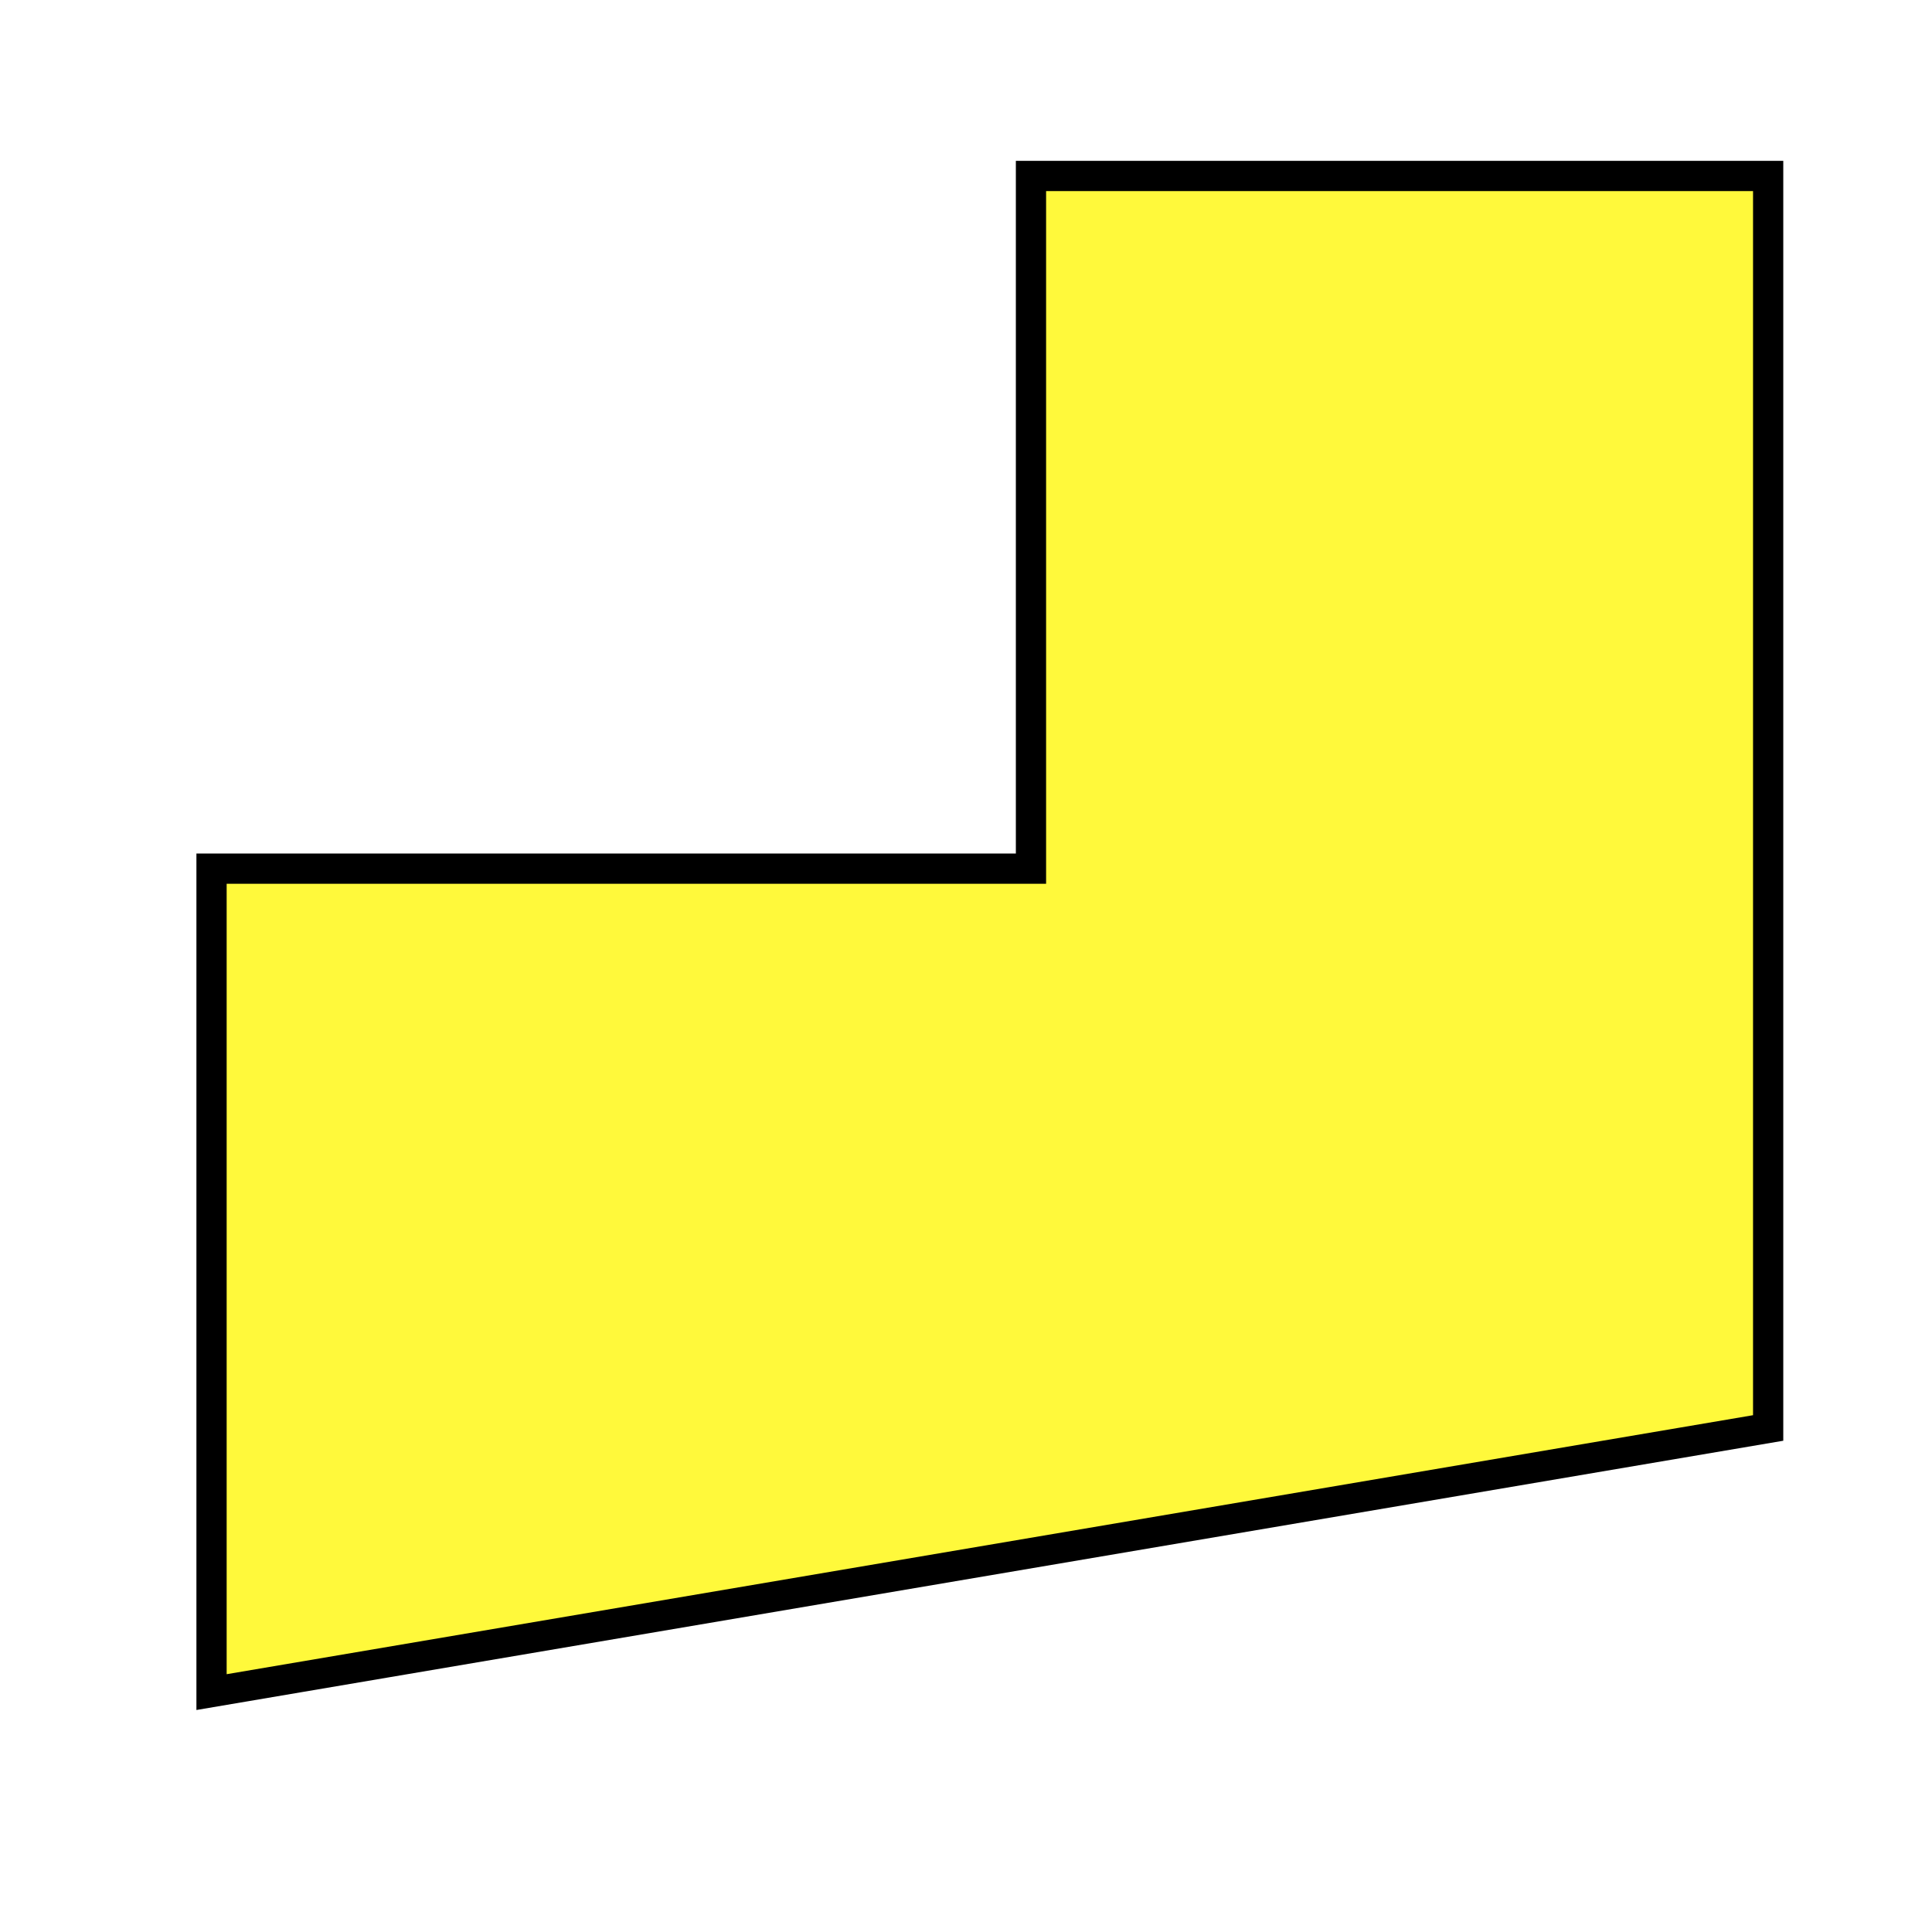
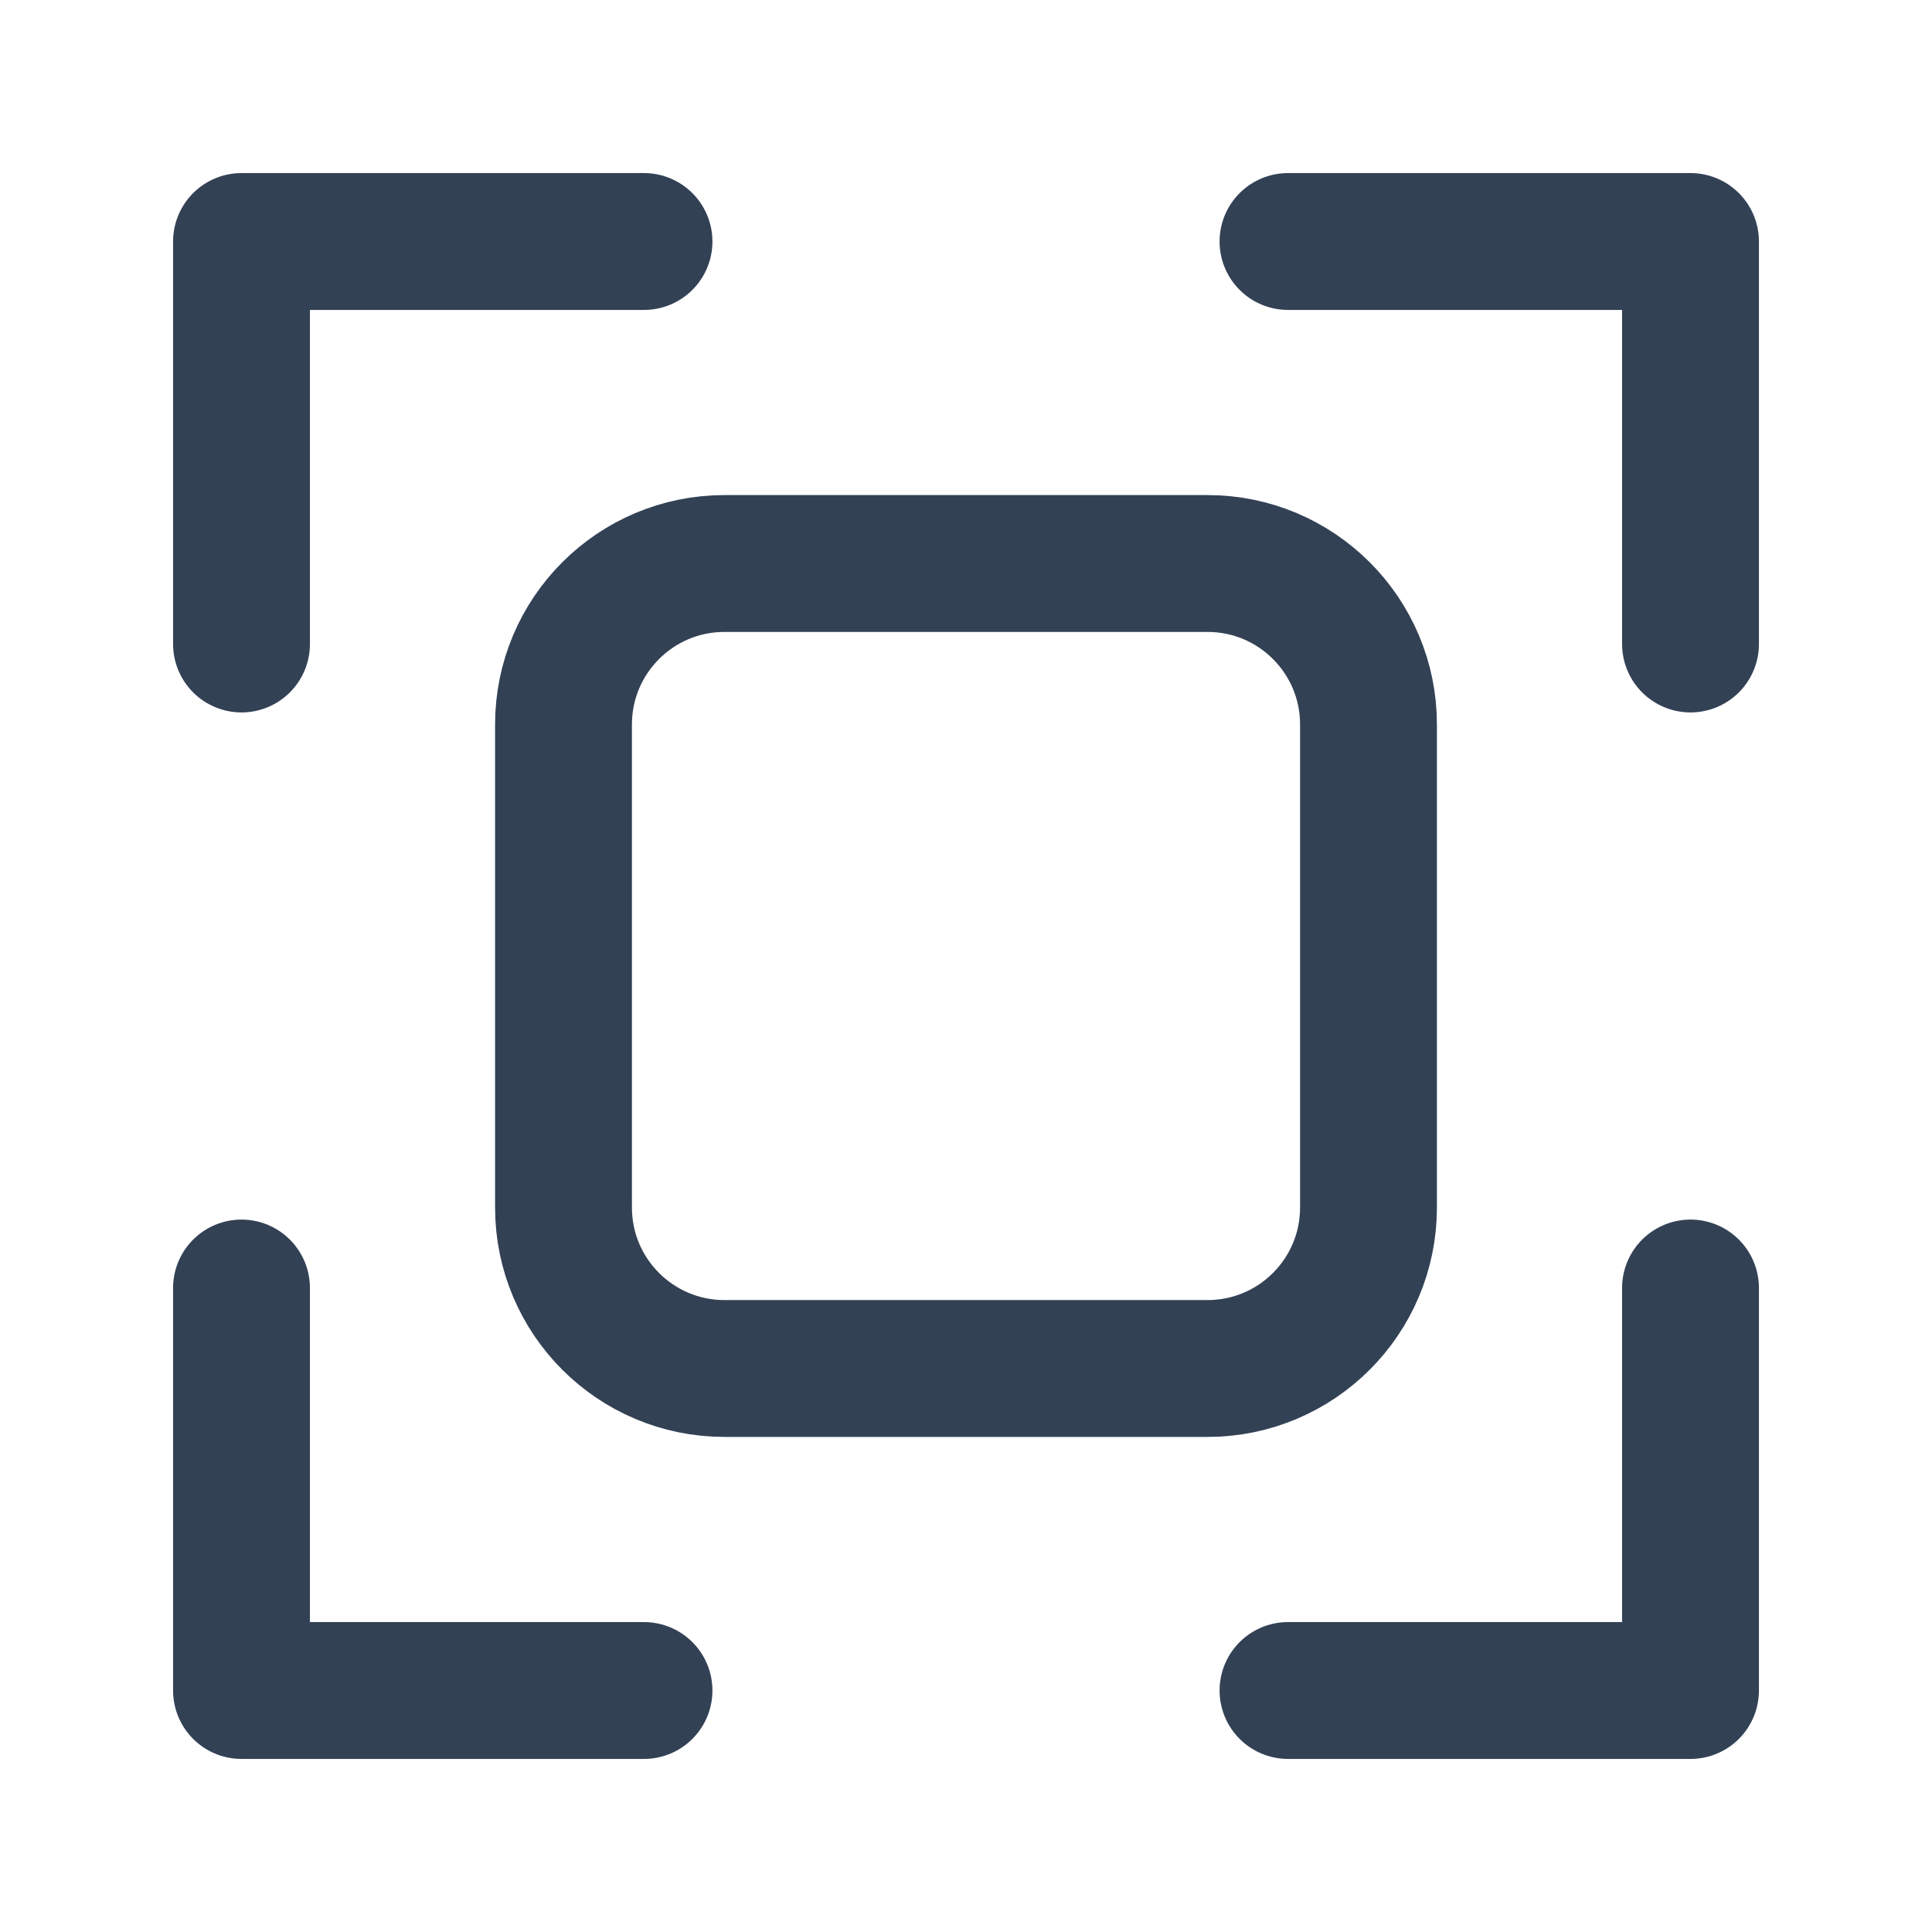
- <svg xmlns="http://www.w3.org/2000/svg" width="64" height="64" viewBox="0 0 16.933 16.933" version="1.1" id="svg8">
-   <defs id="defs2" />
-   <g id="layer1" transform="translate(0,-280.0666)">
-     <path style="fill:#fff93b;fill-opacity:1;stroke:#000000;stroke-width:0.265px;stroke-linecap:butt;stroke-linejoin:miter;stroke-opacity:1" d="m 1.854,294.897 v -7.217 h 7.182 v -6.071 h 6.461 v 10.973 z" id="path3718" />
-   </g>
+ <svg xmlns="http://www.w3.org/2000/svg" width="24" height="24" viewBox="0 0 24 24" fill="none" stroke="#334155" stroke-width="1.7" stroke-linecap="round" stroke-linejoin="round">
+   <path d="M8 3H3v5m13-5h5v5M3 16v5h5m13-5v5h-5" />
+   <rect x="7" y="7" width="10" height="10" rx="2" />
</svg>
